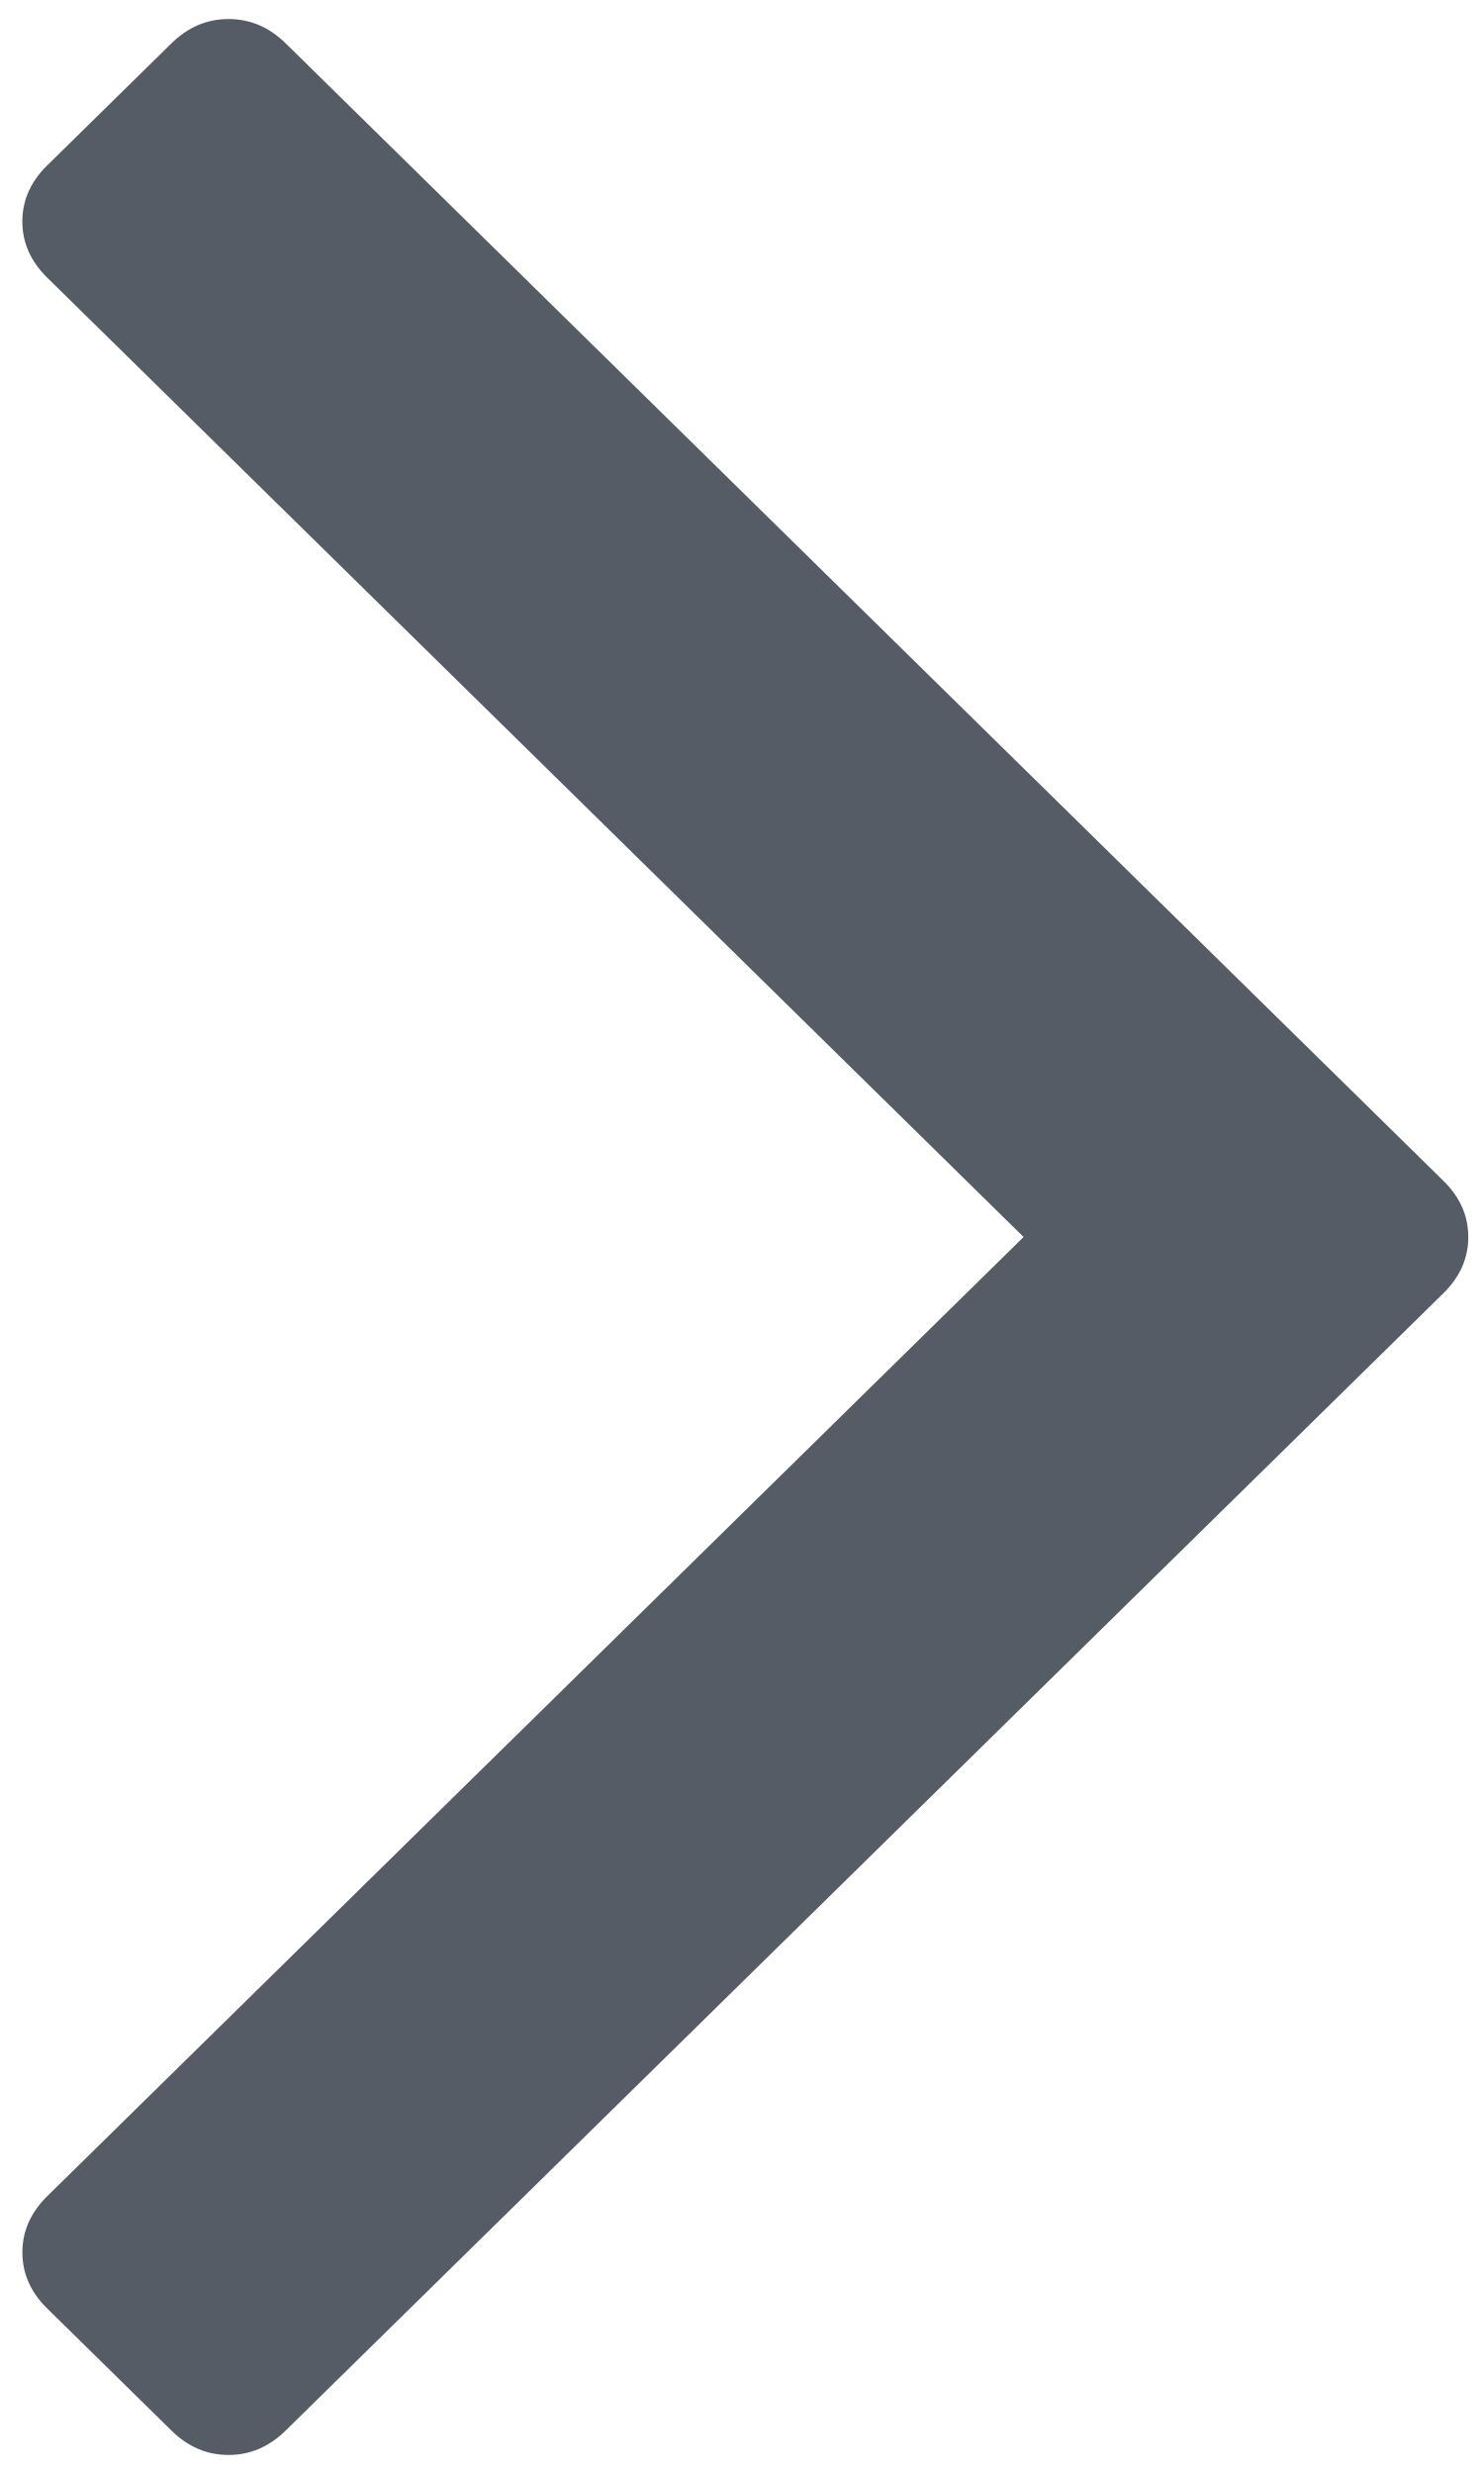
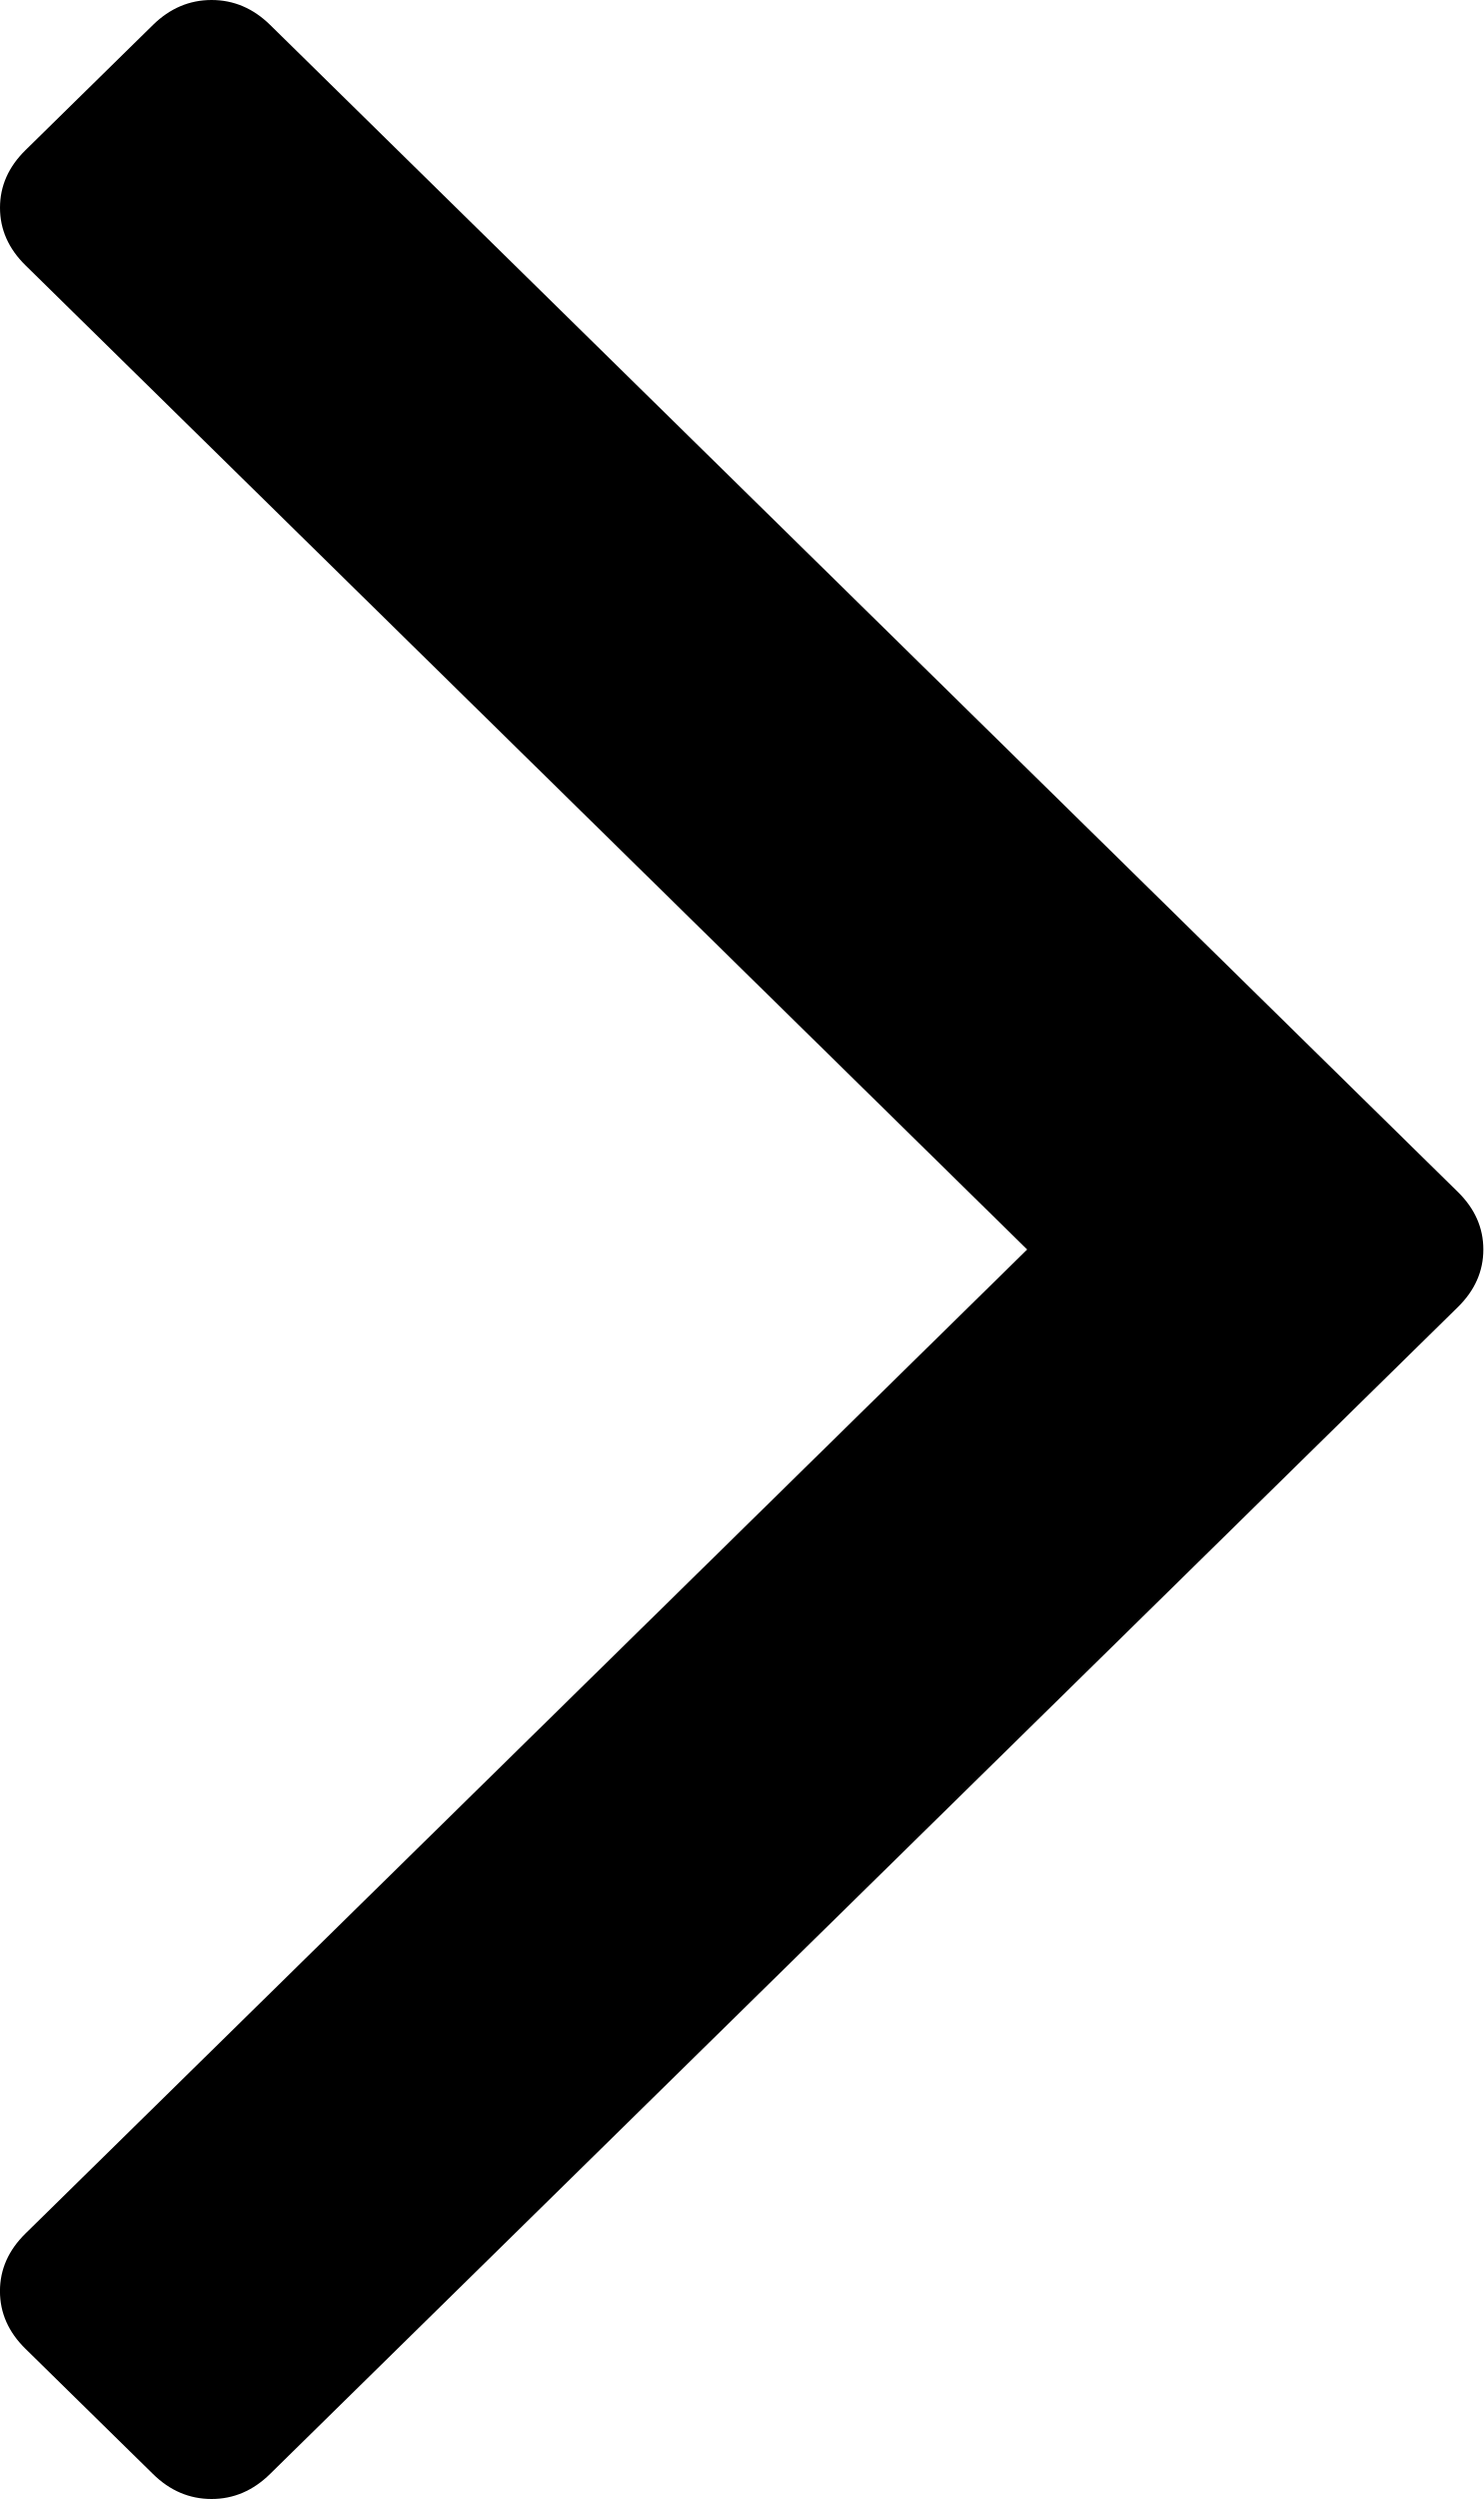
- <svg xmlns="http://www.w3.org/2000/svg" width="39px" height="65px" viewBox="0 0 39 65" version="1.1">
-   <g id="Page-1" stroke="none" stroke-width="1" fill="none" fill-rule="evenodd">
-     <g id="angle-arrow-down" transform="translate(20, 32.5) rotate(-90) translate(-20, -32.5) translate(-12, 13)" fill="#565C65" fill-rule="nonzero">
-       <path d="M63.36,4.004 L60.155,0.741 C59.728,0.305 59.236,0.087 58.68,0.087 C58.125,0.087 57.633,0.305 57.205,0.741 L32,26.4 L6.798,0.74 C6.37,0.306 5.878,0.088 5.323,0.088 C4.767,0.088 4.275,0.306 3.847,0.742 L0.642,4.005 C0.213,4.44 0,4.941 0,5.507 C0,6.072 0.214,6.573 0.642,7.008 L30.525,37.435 C30.952,37.87 31.445,38.087 32,38.087 C32.556,38.087 33.047,37.87 33.474,37.435 L63.361,7.008 C63.788,6.573 64,6.072 64,5.507 C64,4.941 63.788,4.44 63.36,4.004 Z" id="Path" />
-     </g>
-   </g>
+ <svg xmlns="http://www.w3.org/2000/svg" width="38" height="64" viewBox="0 0 38 64">
+   <path fill="#000" fill-rule="evenodd" d="M3.917.64L.653 3.845C.217 4.273 0 4.765 0 5.32s.217 1.047.653 1.475L26.313 32 .652 57.202c-.436.428-.653.92-.653 1.475 0 .556.217 1.048.653 1.476l3.265 3.205c.435.429.936.642 1.502.642.565 0 1.066-.214 1.5-.642l30.427-29.883c.436-.427.653-.92.653-1.475 0-.556-.217-1.047-.653-1.474L6.921.639C6.486.212 5.985 0 5.42 0c-.566 0-1.067.212-1.503.64z" />
</svg>
